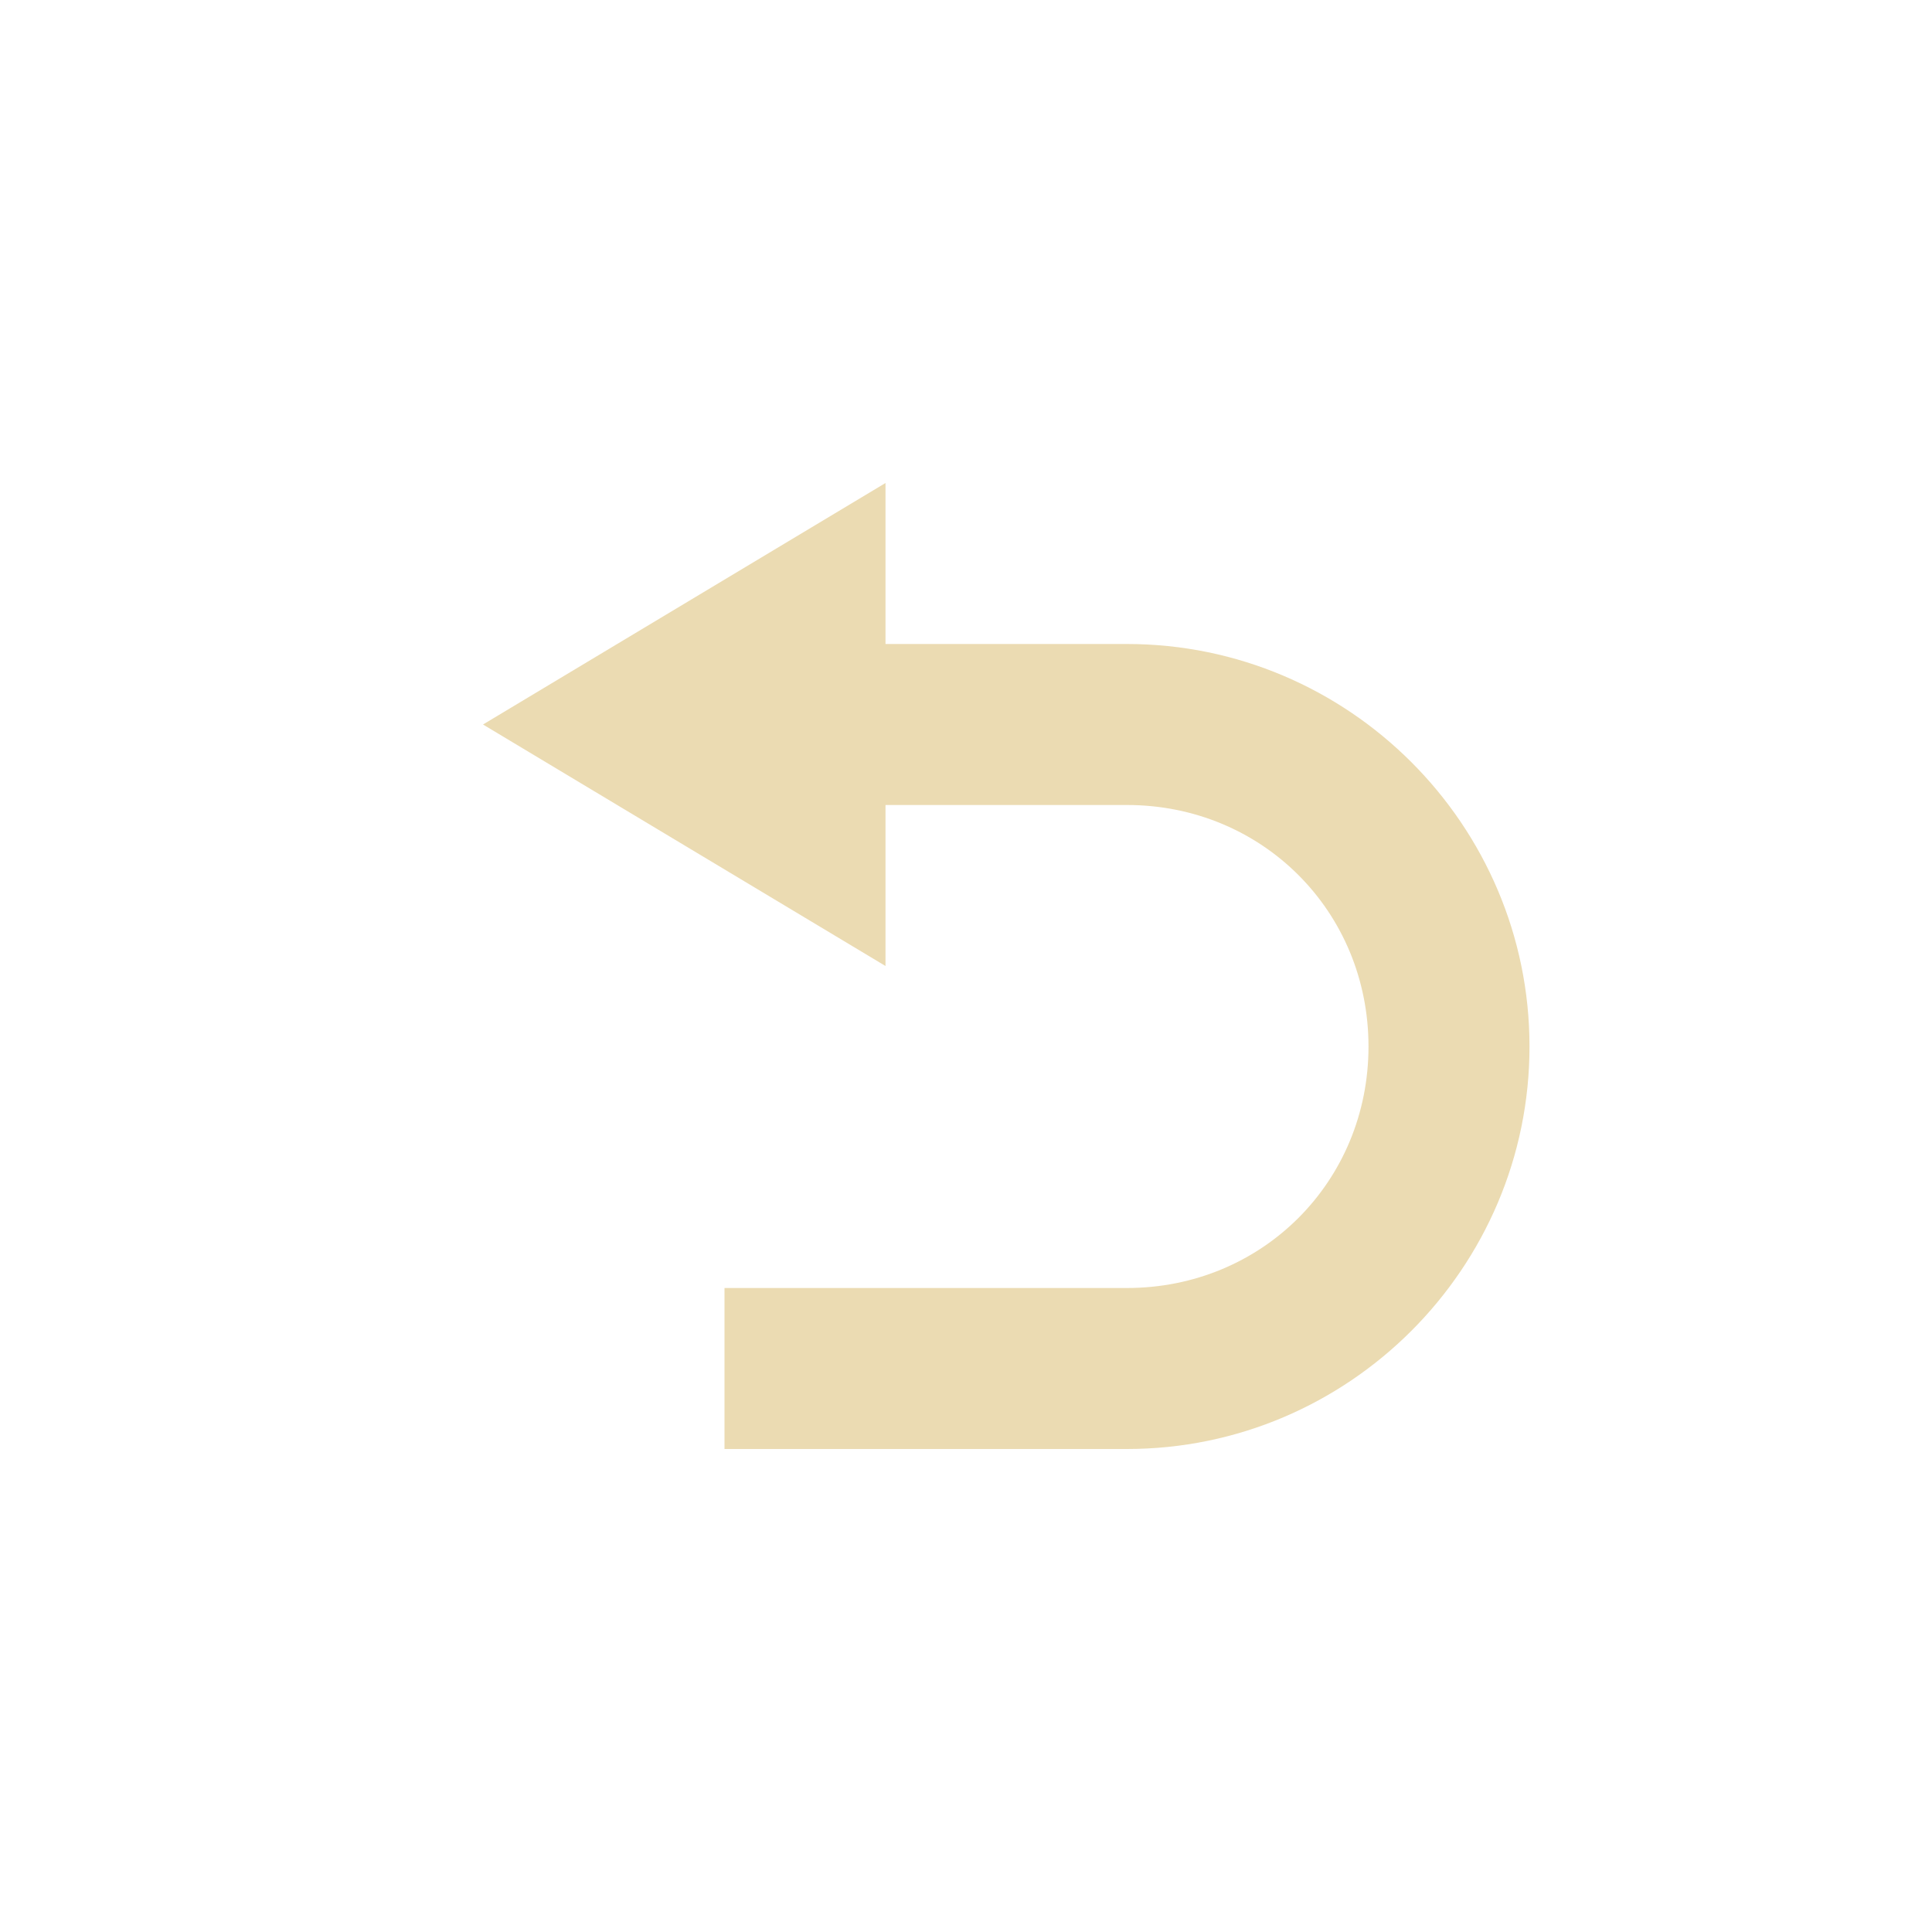
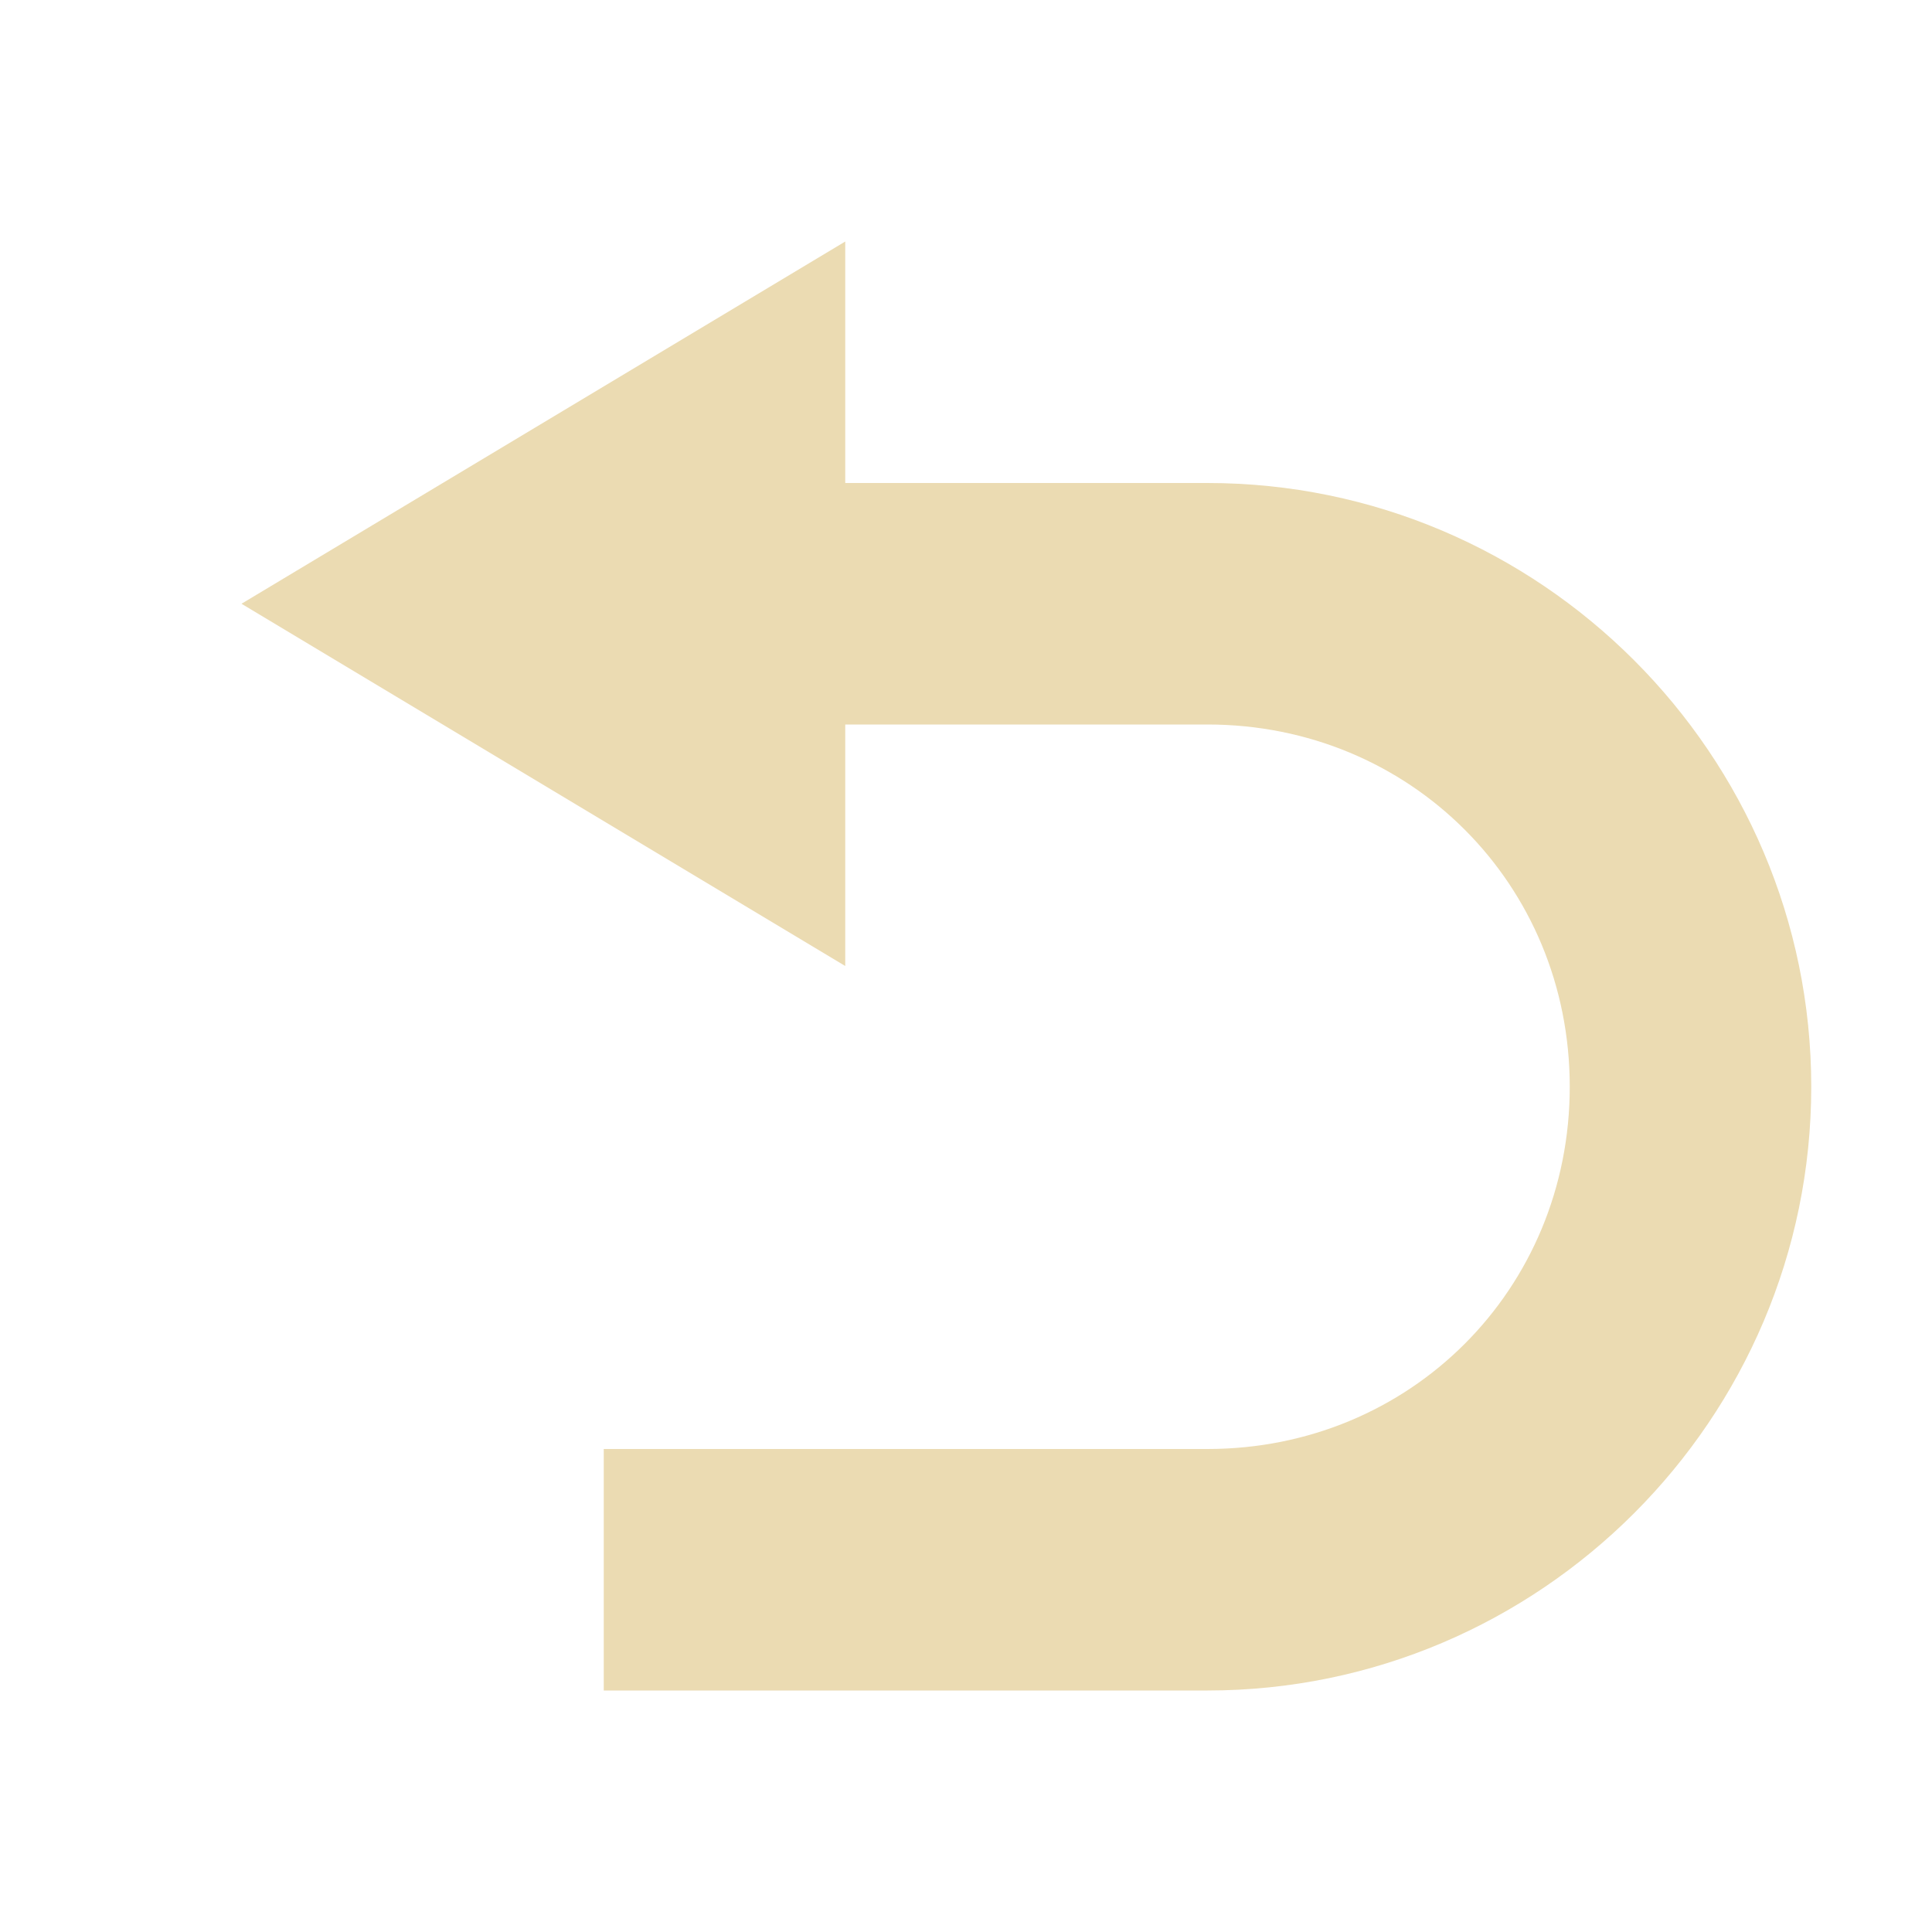
- <svg xmlns="http://www.w3.org/2000/svg" width="24" height="24" version="1.1" viewBox="0 0 24 24">
+ <svg xmlns="http://www.w3.org/2000/svg" width="16" height="16" version="1.1" viewBox="0 0 16 16">
  <defs>
    <style type="text/css">.ColorScheme-Text { color:#ebdbb2; } .ColorScheme-Highlight { color:#458588; }</style>
  </defs>
-   <path class="ColorScheme-Text" d="m11 6-5 3 5 3v-2h3c1.679 0 3 1.321 3 3s-1.321 3-3 3h-5v2h5c2.753 0 5-2.247 5-5s-2.247-5-5-5h-3z" fill="currentColor" />
+   <path class="ColorScheme-Text" d="m7 2v2h3c2.753 0 5 2.247 5 5s-2.247 5-5 5h-5v-2h5c1.679 0 3-1.321 3-3s-1.321-3-3-3h-3v2l-5-3z" fill="currentColor" />
</svg>
